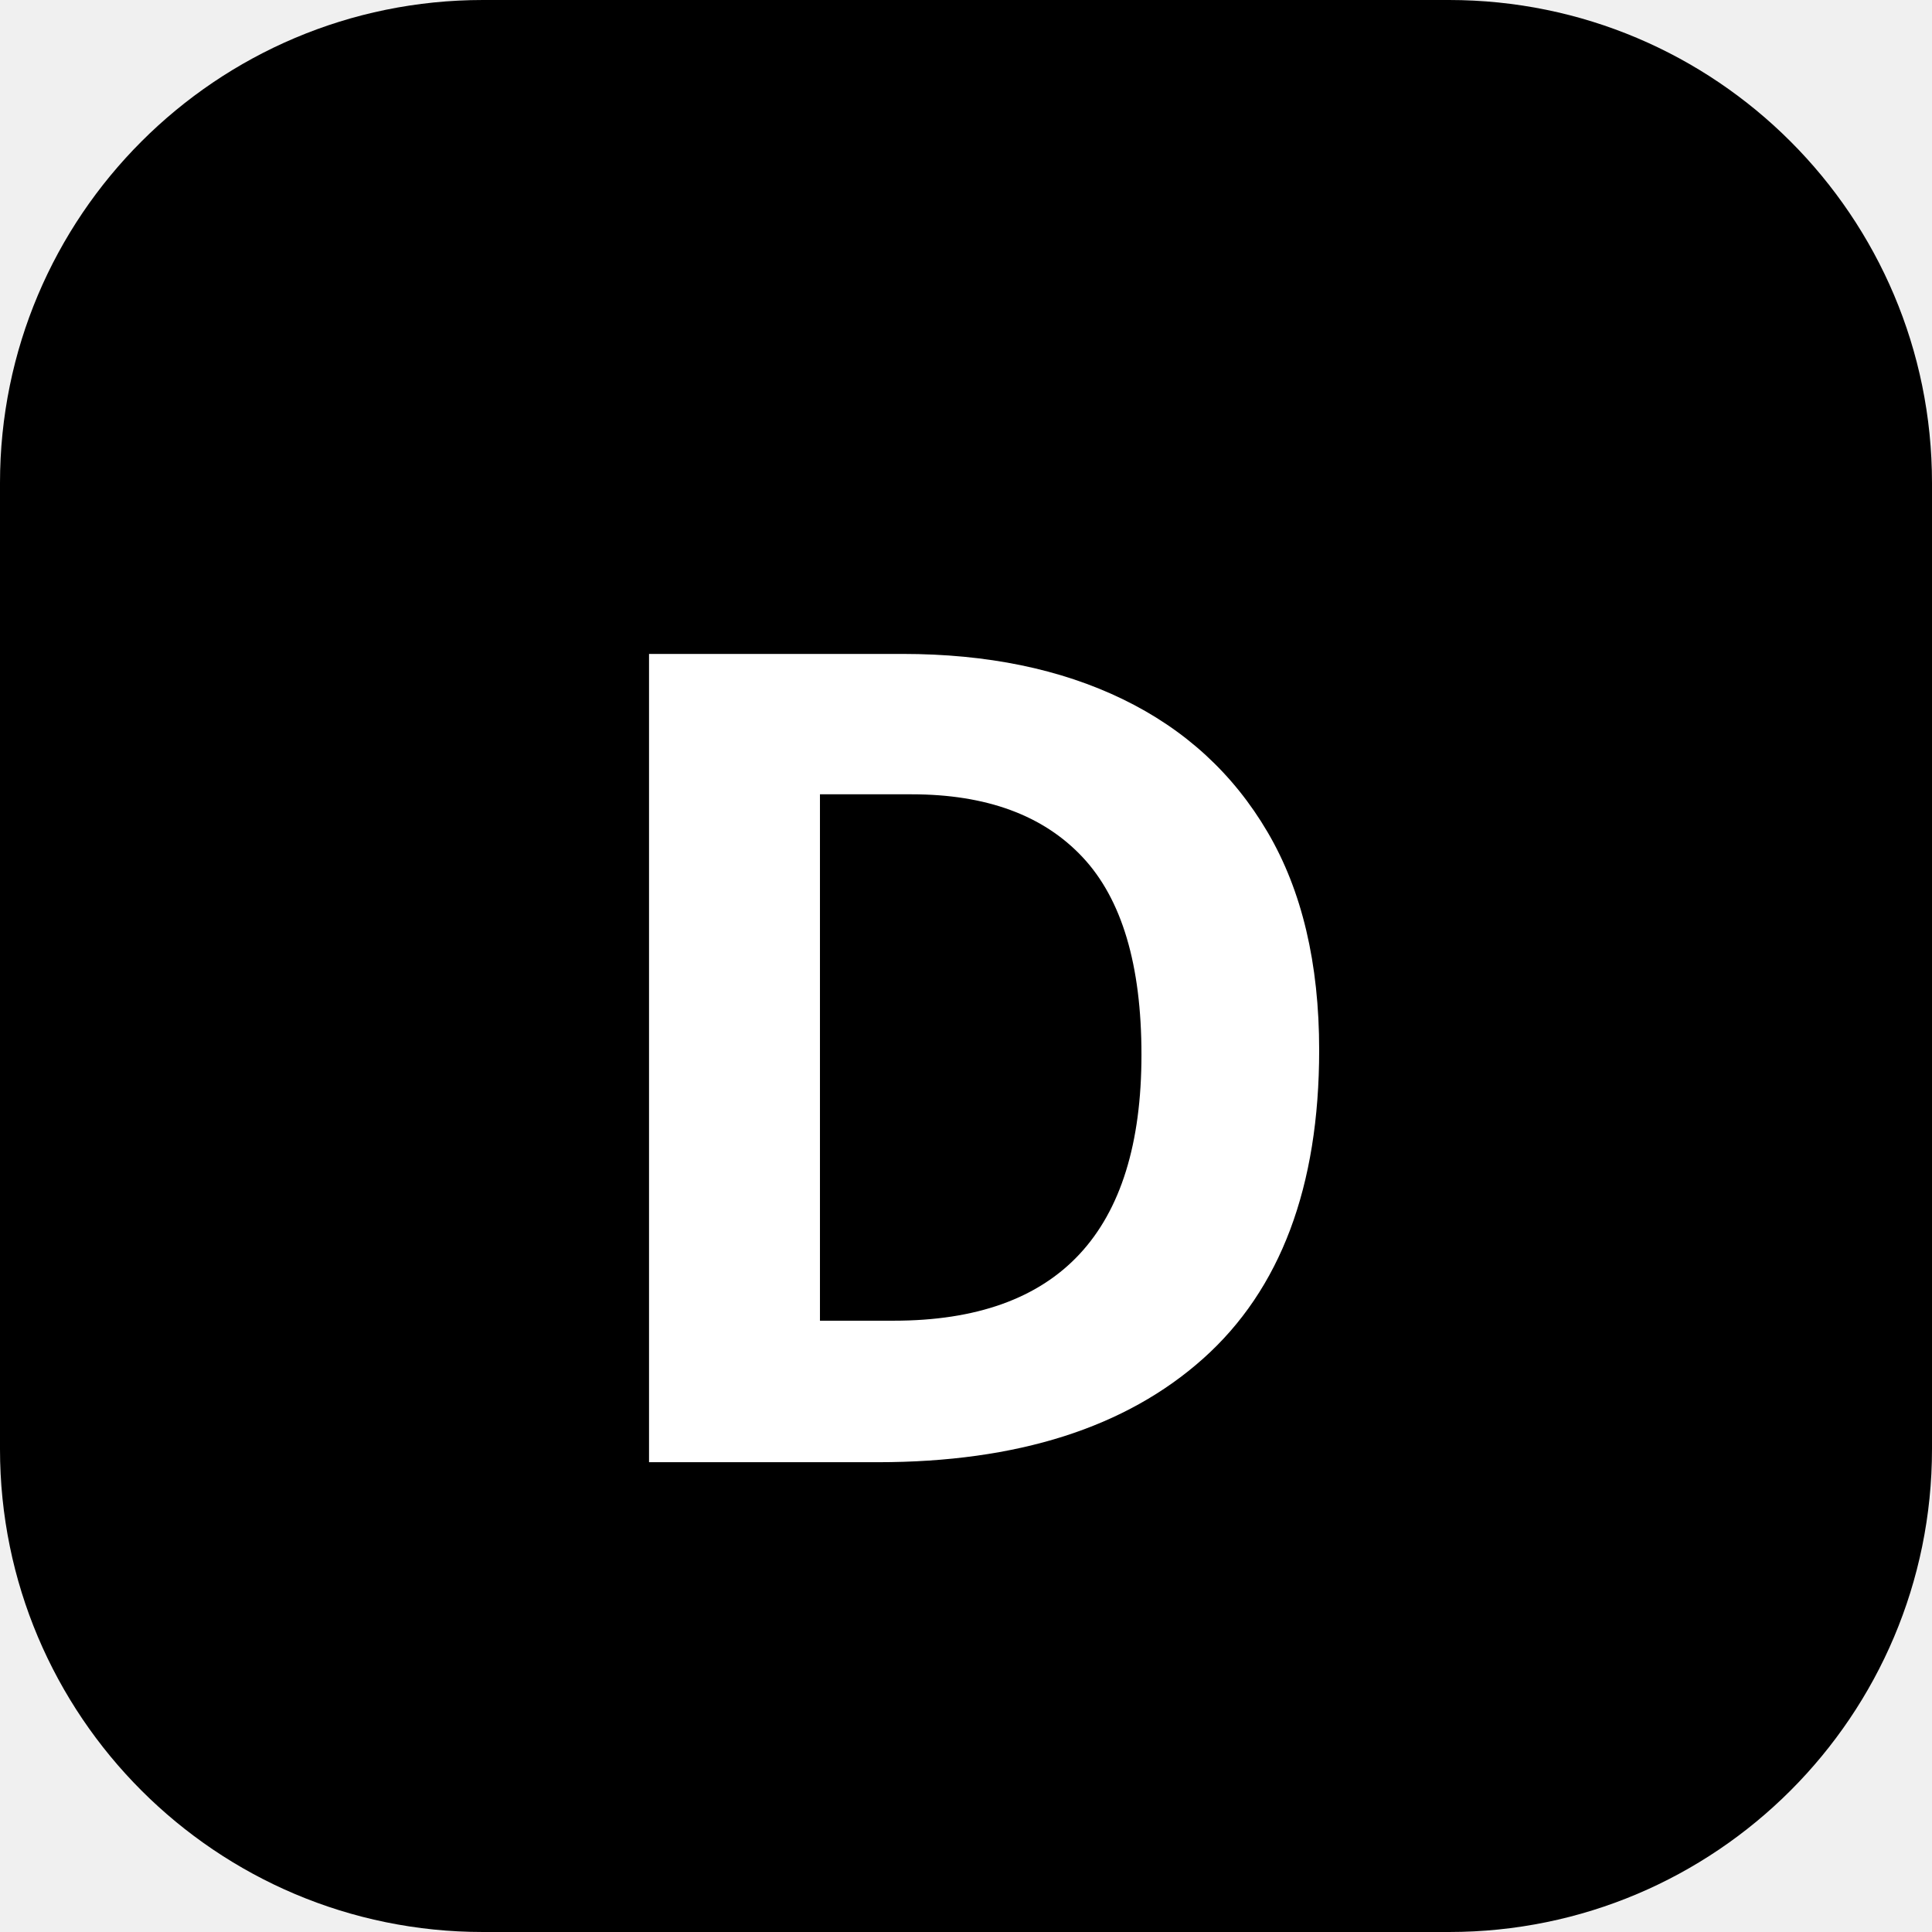
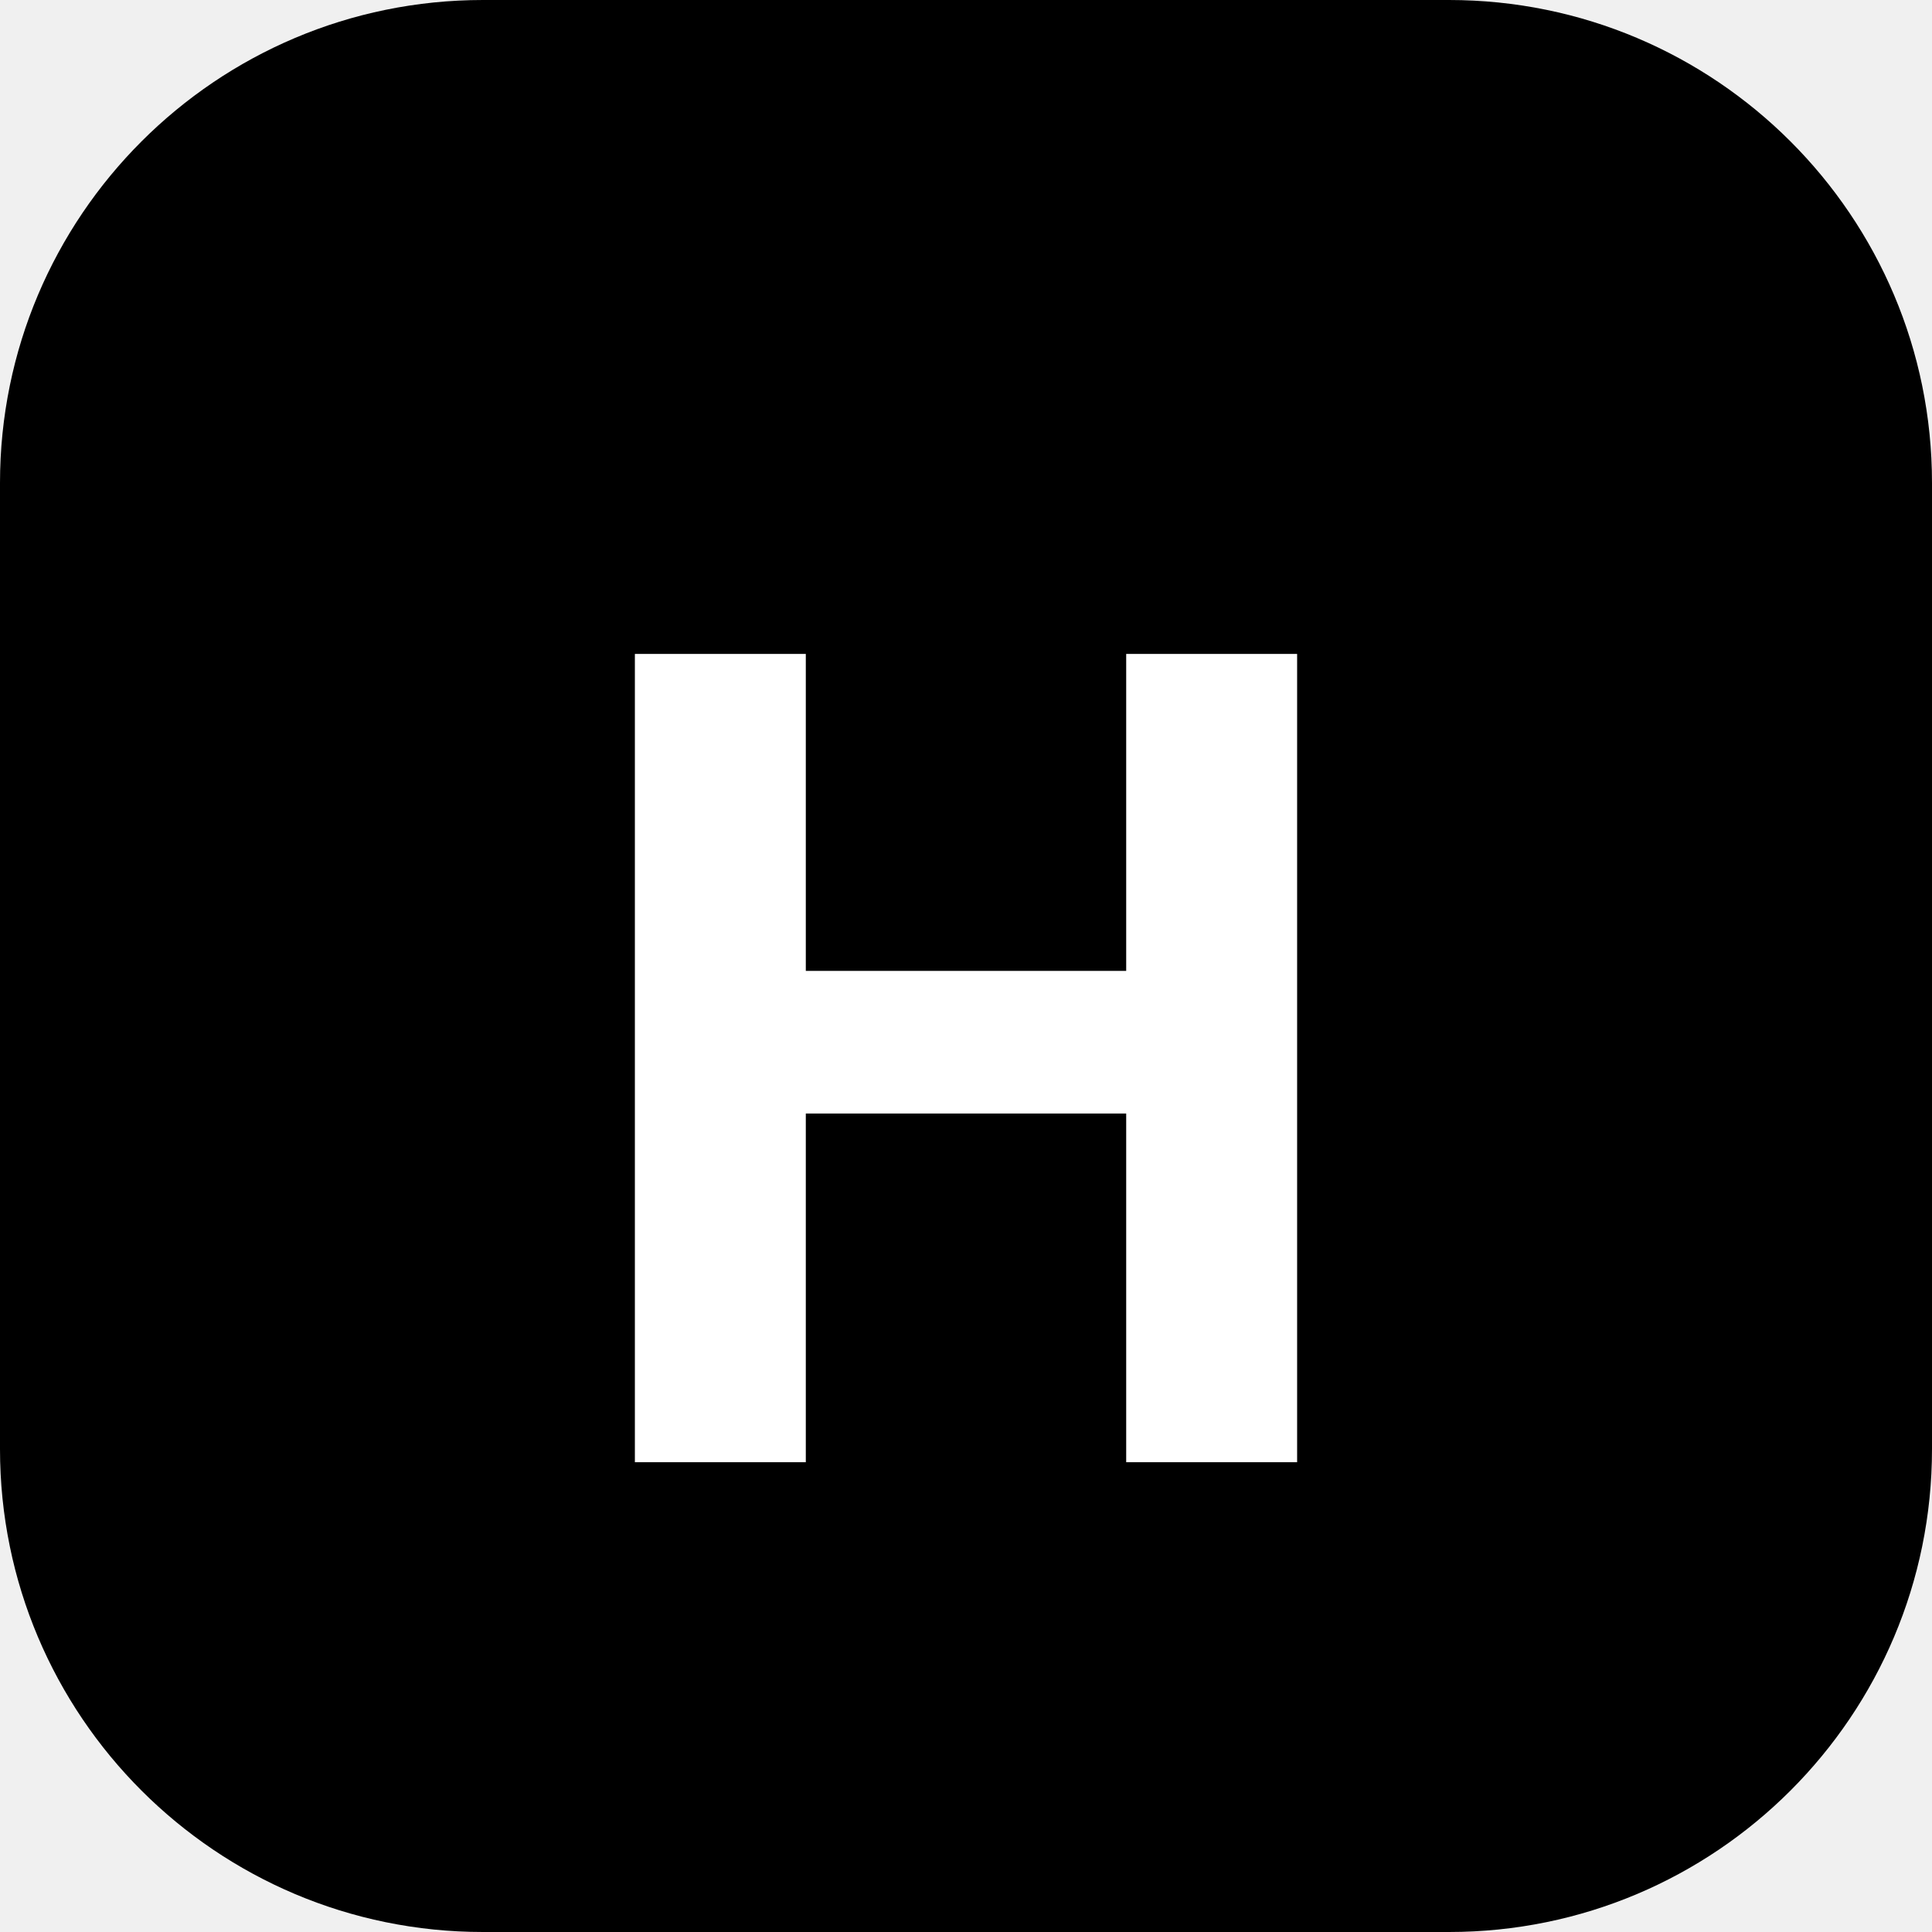
<svg xmlns="http://www.w3.org/2000/svg" width="512" height="512" viewBox="0 0 512 512">
  <rect width="512" height="512" rx="128" fill="#000000" />
-   <text x="50%" y="55%" font-family="system-ui, sans-serif" font-weight="bold" font-size="300" fill="#FFFFFF" text-anchor="middle" dominant-baseline="middle">D</text>
+   <text x="50%" y="55%" font-family="system-ui, sans-serif" font-weight="bold" font-size="300" fill="#FFFFFF" text-anchor="middle" dominant-baseline="middle">H</text>
</svg>
